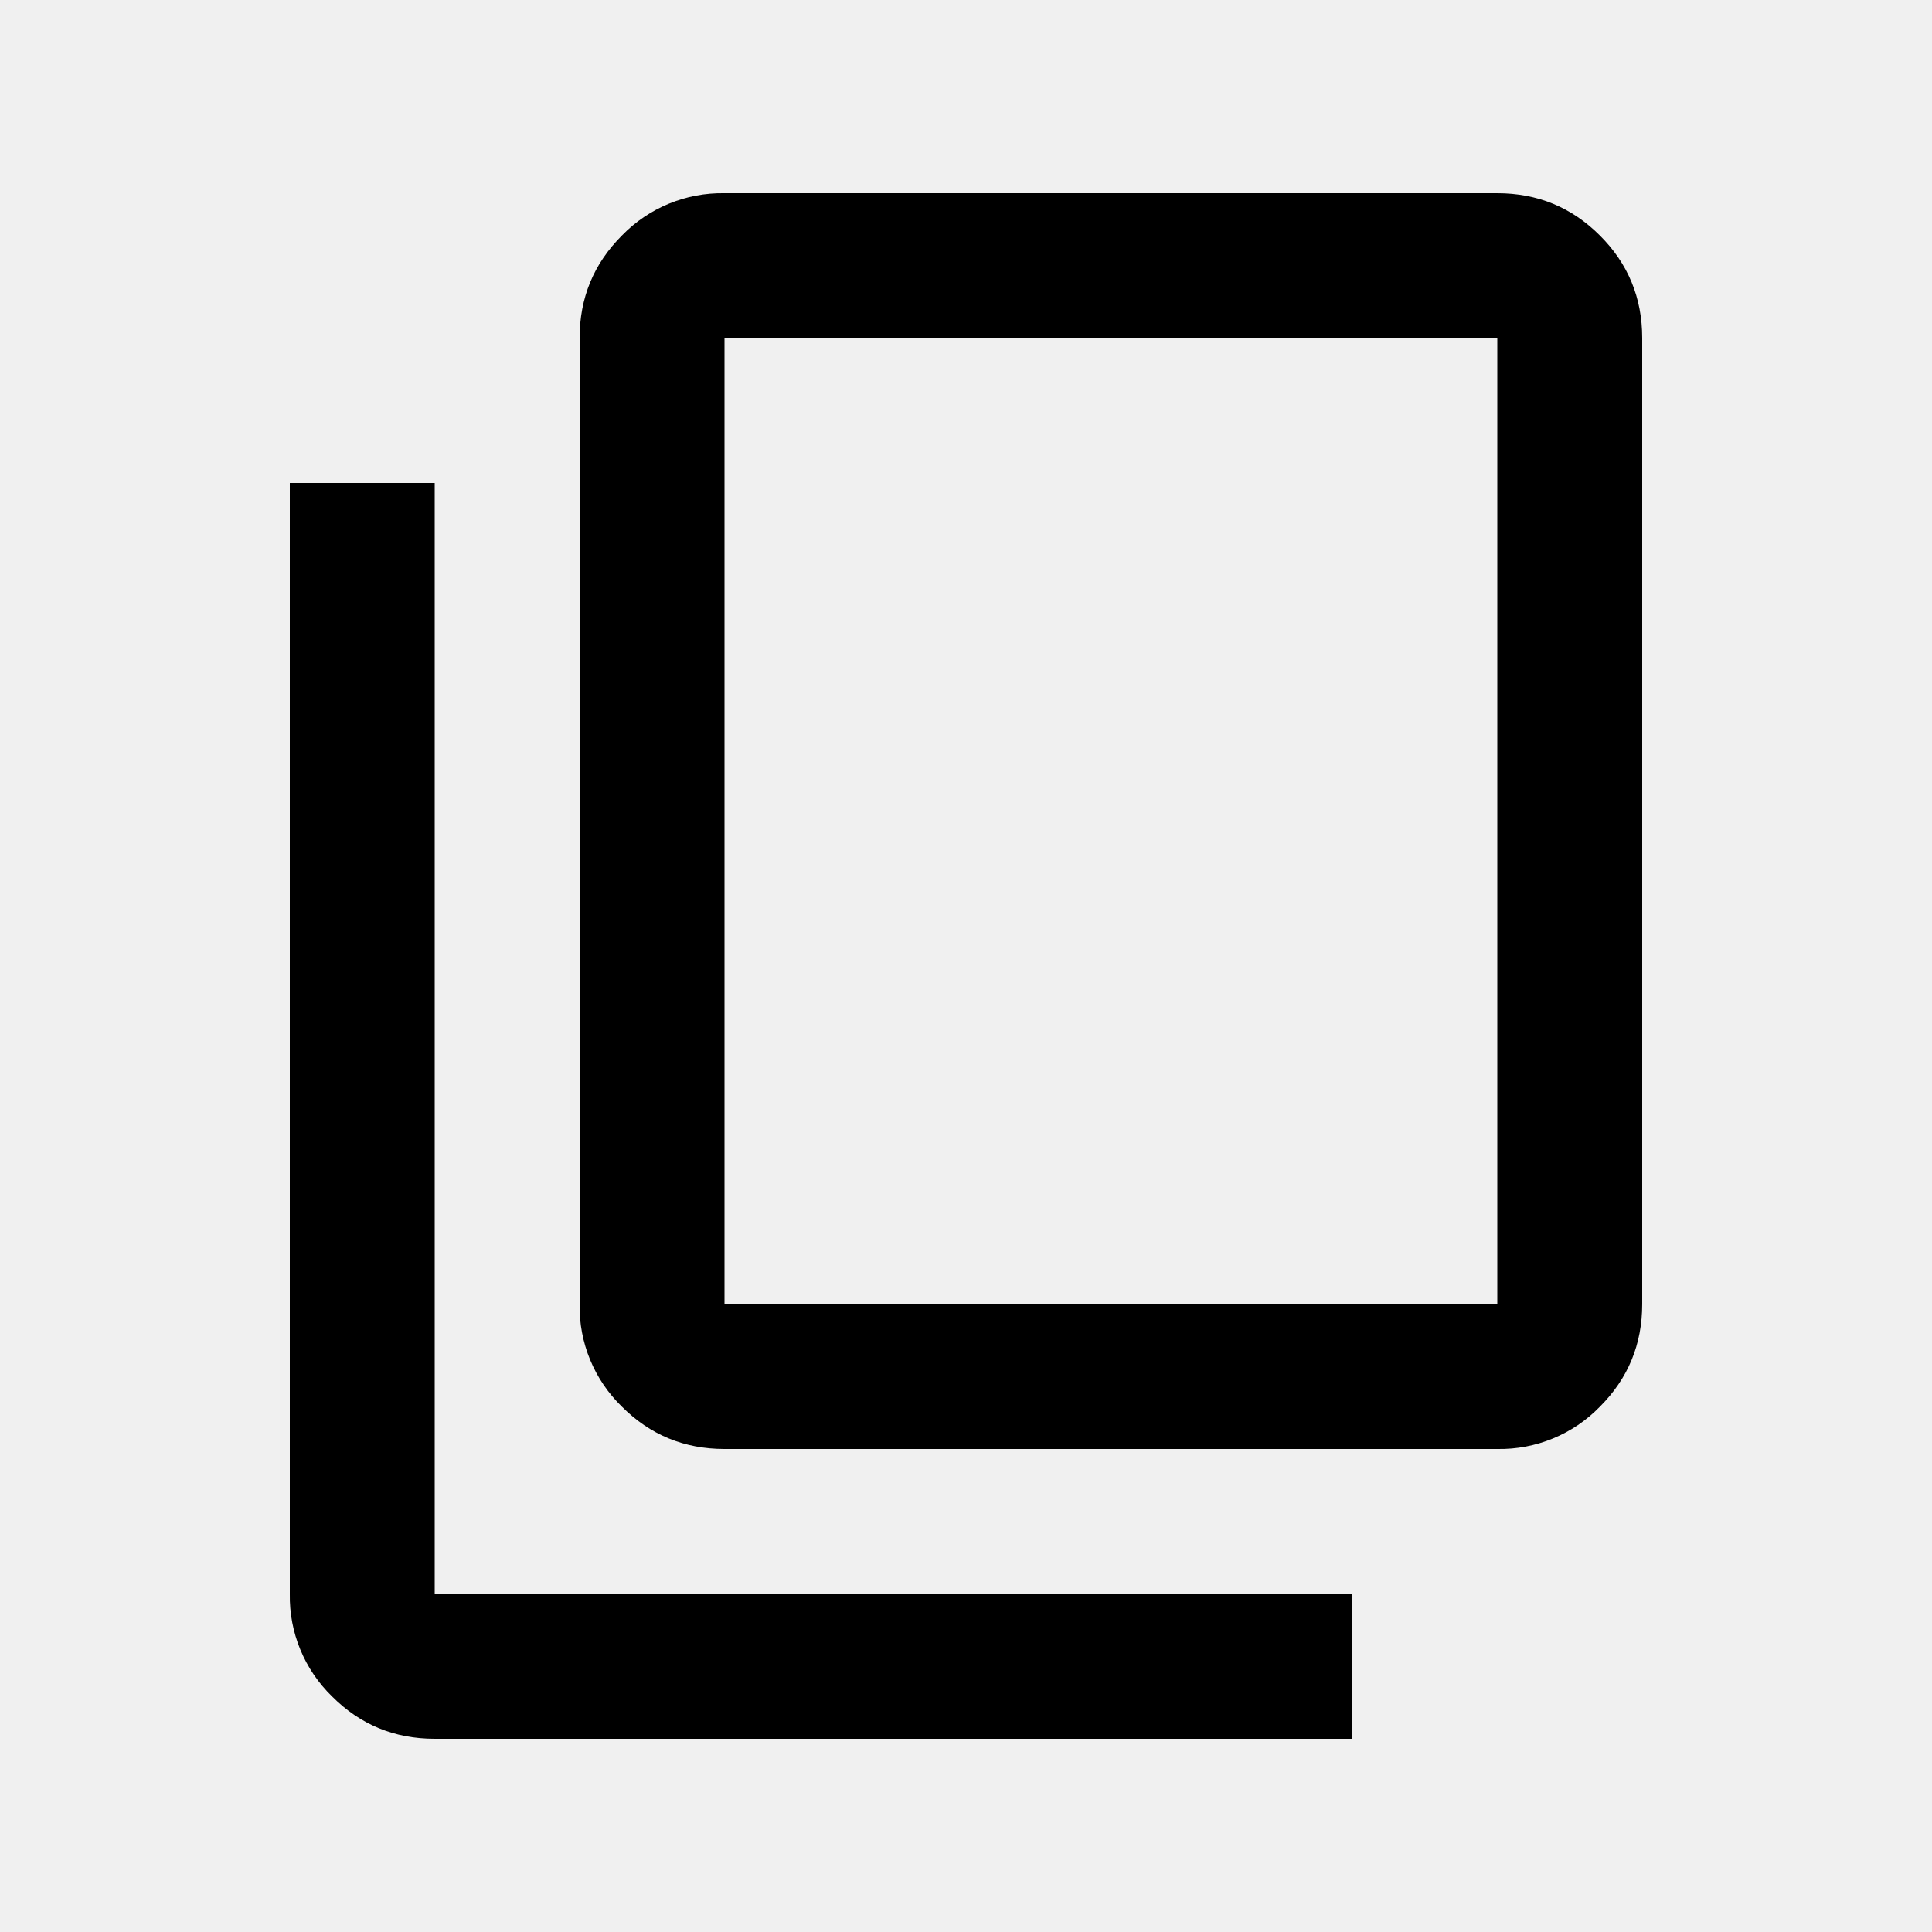
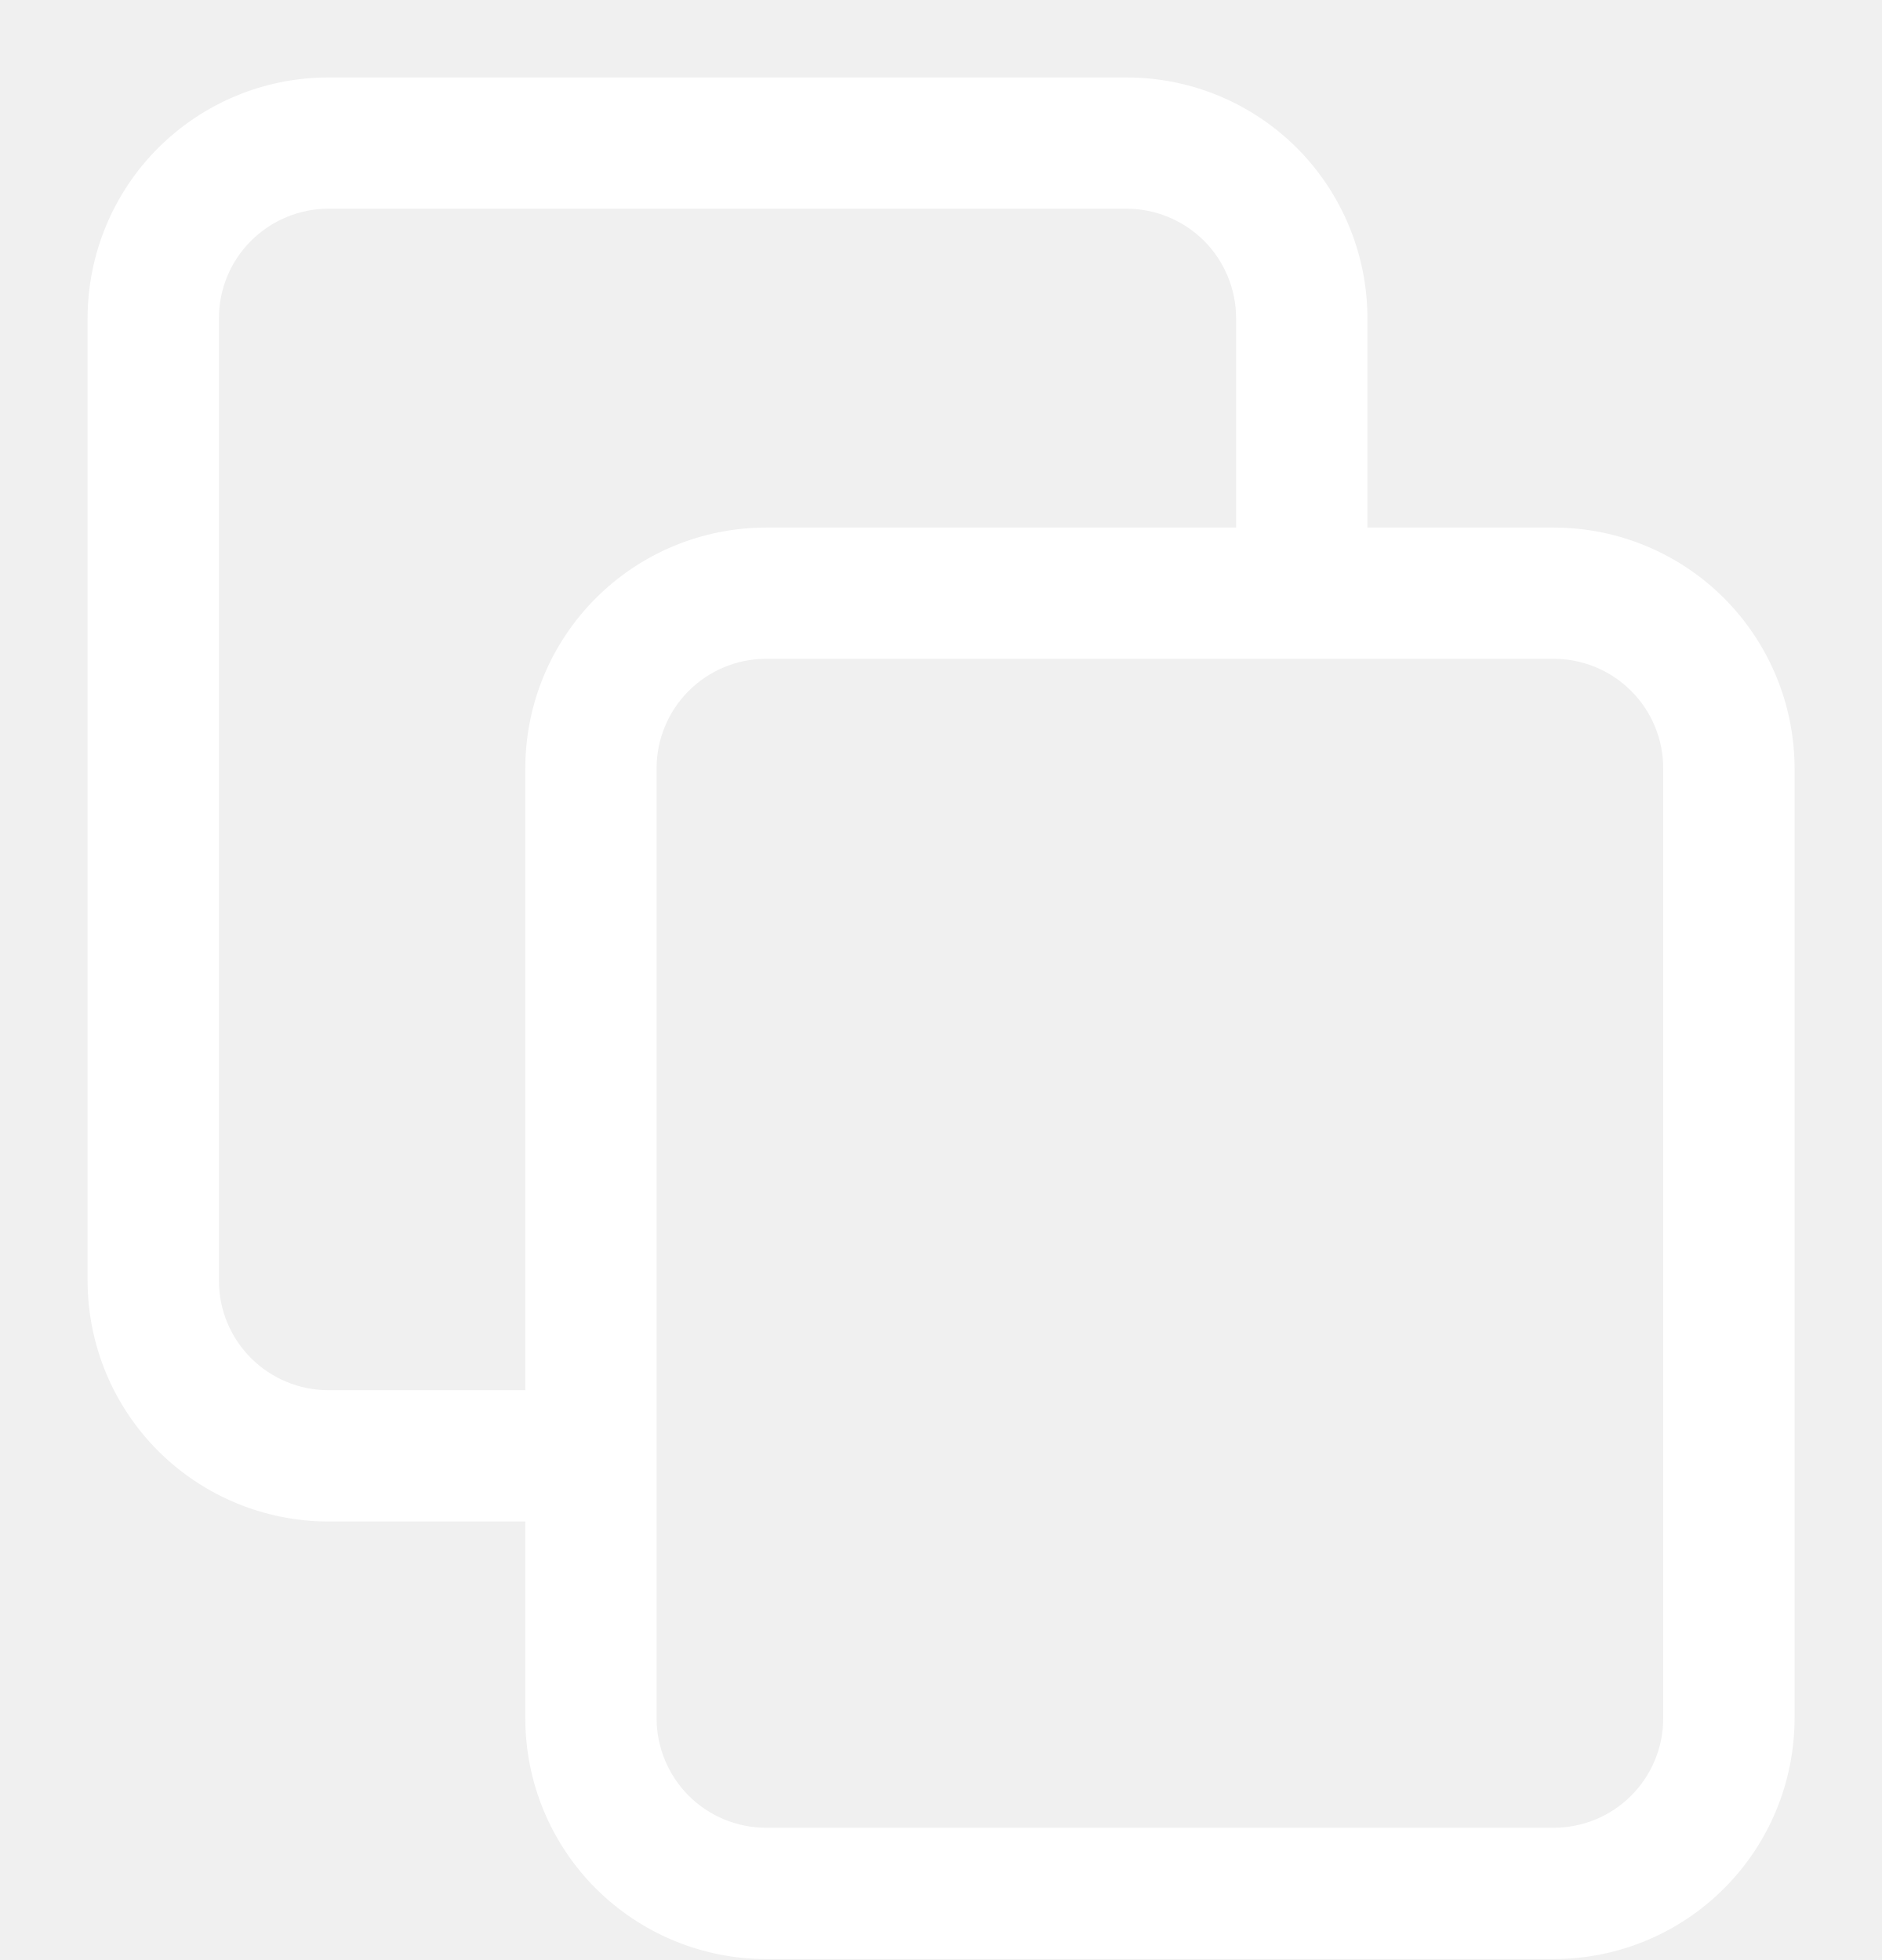
- <svg xmlns="http://www.w3.org/2000/svg" width="20" height="20" fill="none">
-   <path d="M4.5 18c-.417 0-.77-.146-1.062-.438A1.444 1.444 0 0 1 3 16.5V5h1.5v11.5H14V18H4.5Zm3-3c-.417 0-.77-.146-1.062-.438A1.444 1.444 0 0 1 6 13.5v-10c0-.417.146-.77.438-1.062A1.444 1.444 0 0 1 7.5 2h8c.417 0 .77.146 1.062.438.292.291.438.645.438 1.062v10c0 .417-.146.77-.438 1.062A1.444 1.444 0 0 1 15.5 15h-8Zm0-1.5h8v-10h-8v10Z" fill="#000" />
+ <svg xmlns="http://www.w3.org/2000/svg" width="24" height="25" viewBox="0 0 24 25" fill="none">
+   <path d="M4.187 19.407H6.699V21.918C6.699 22.732 7.023 23.513 7.598 24.088C8.174 24.663 8.955 24.987 9.768 24.988H19.815C20.629 24.987 21.41 24.664 21.985 24.088C22.561 23.513 22.884 22.732 22.885 21.918V9.799C22.884 8.985 22.56 8.205 21.985 7.629C21.409 7.053 20.629 6.73 19.815 6.729H17.438V4.057C17.437 3.244 17.113 2.463 16.538 1.887C15.962 1.312 15.182 0.988 14.368 0.988H4.187C3.373 0.988 2.593 1.312 2.017 1.887C1.441 2.463 1.118 3.244 1.117 4.057V16.337C1.118 17.151 1.441 17.931 2.017 18.507C2.593 19.082 3.373 19.406 4.187 19.407L4.187 19.407ZM21.21 9.799V21.918C21.21 22.288 21.063 22.642 20.801 22.904C20.54 23.166 20.185 23.313 19.815 23.313H9.768C9.399 23.313 9.044 23.166 8.782 22.904C8.521 22.642 8.374 22.288 8.373 21.918V9.799C8.374 9.429 8.521 9.074 8.782 8.813C9.044 8.551 9.399 8.404 9.768 8.403H19.815C20.185 8.404 20.54 8.551 20.801 8.813C21.063 9.074 21.21 9.429 21.21 9.799ZM2.792 4.058C2.792 3.688 2.939 3.333 3.201 3.072C3.463 2.81 3.817 2.663 4.187 2.662H14.368H14.367C14.737 2.663 15.092 2.81 15.354 3.071C15.615 3.333 15.763 3.688 15.763 4.058V6.729H9.768C8.954 6.73 8.174 7.054 7.599 7.629C7.023 8.205 6.699 8.985 6.699 9.799V17.732H4.187C3.817 17.732 3.462 17.584 3.201 17.323C2.939 17.061 2.792 16.707 2.792 16.337L2.792 4.058Z" fill="white" />
</svg>
